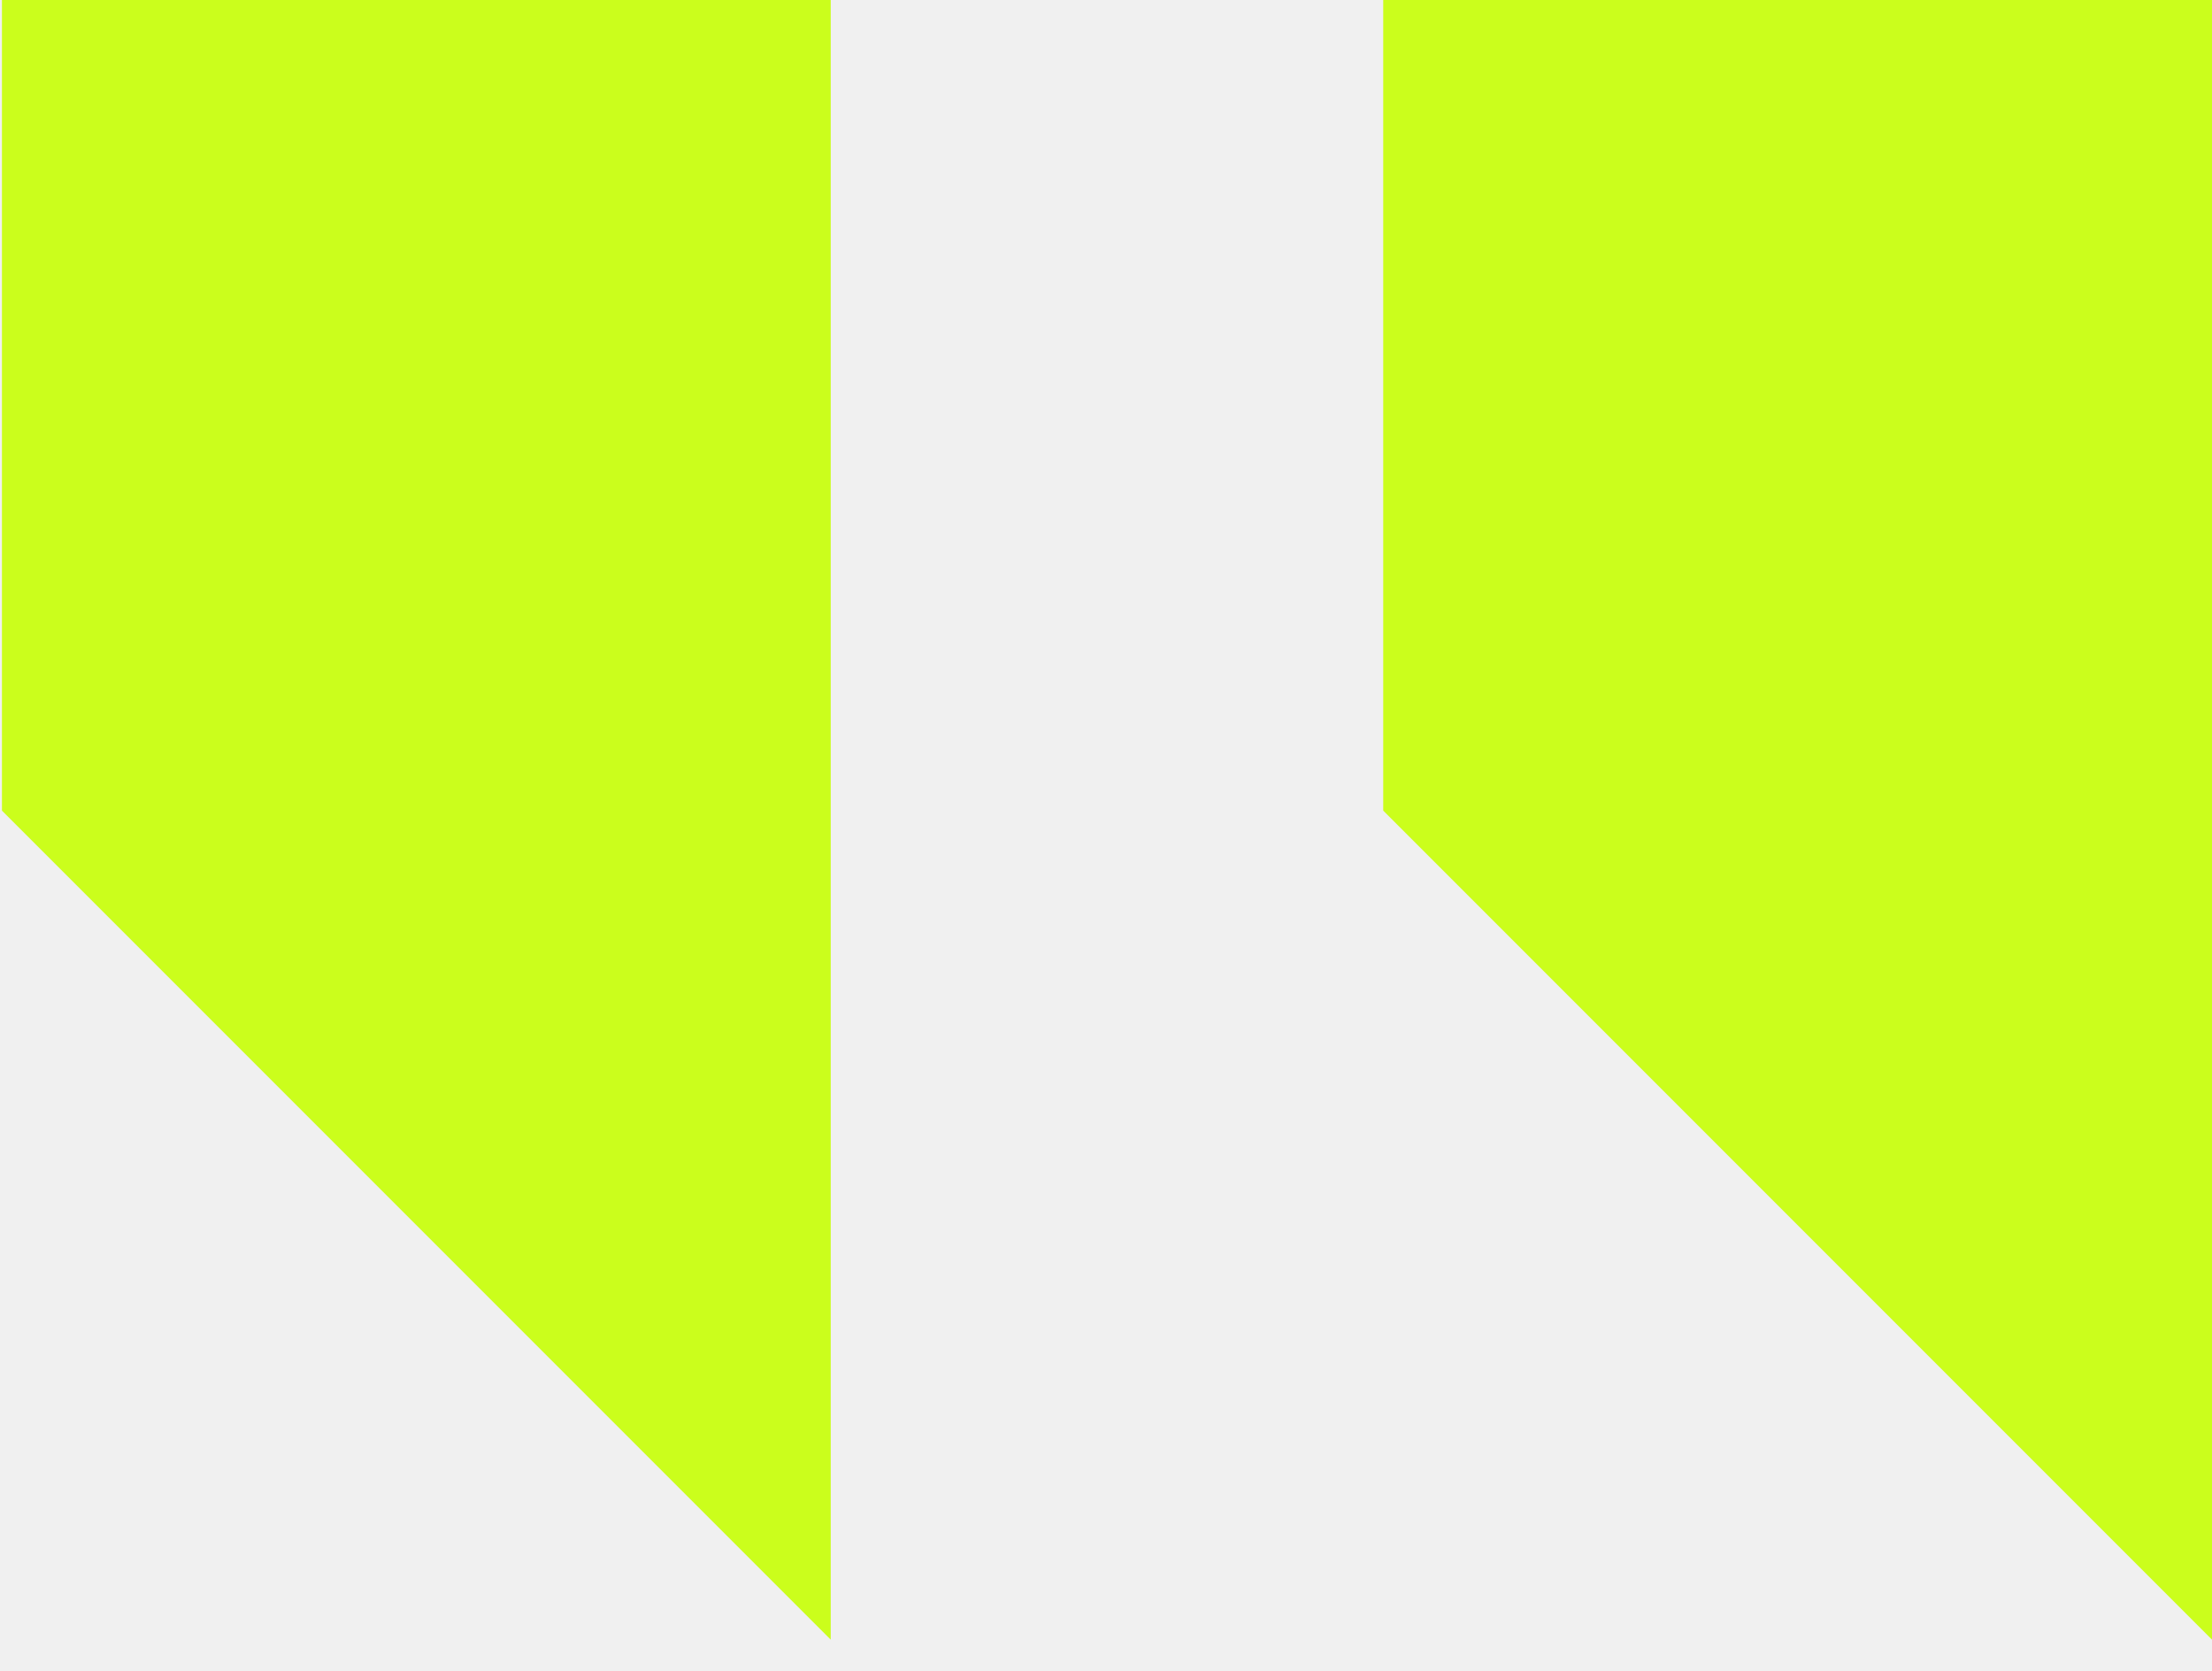
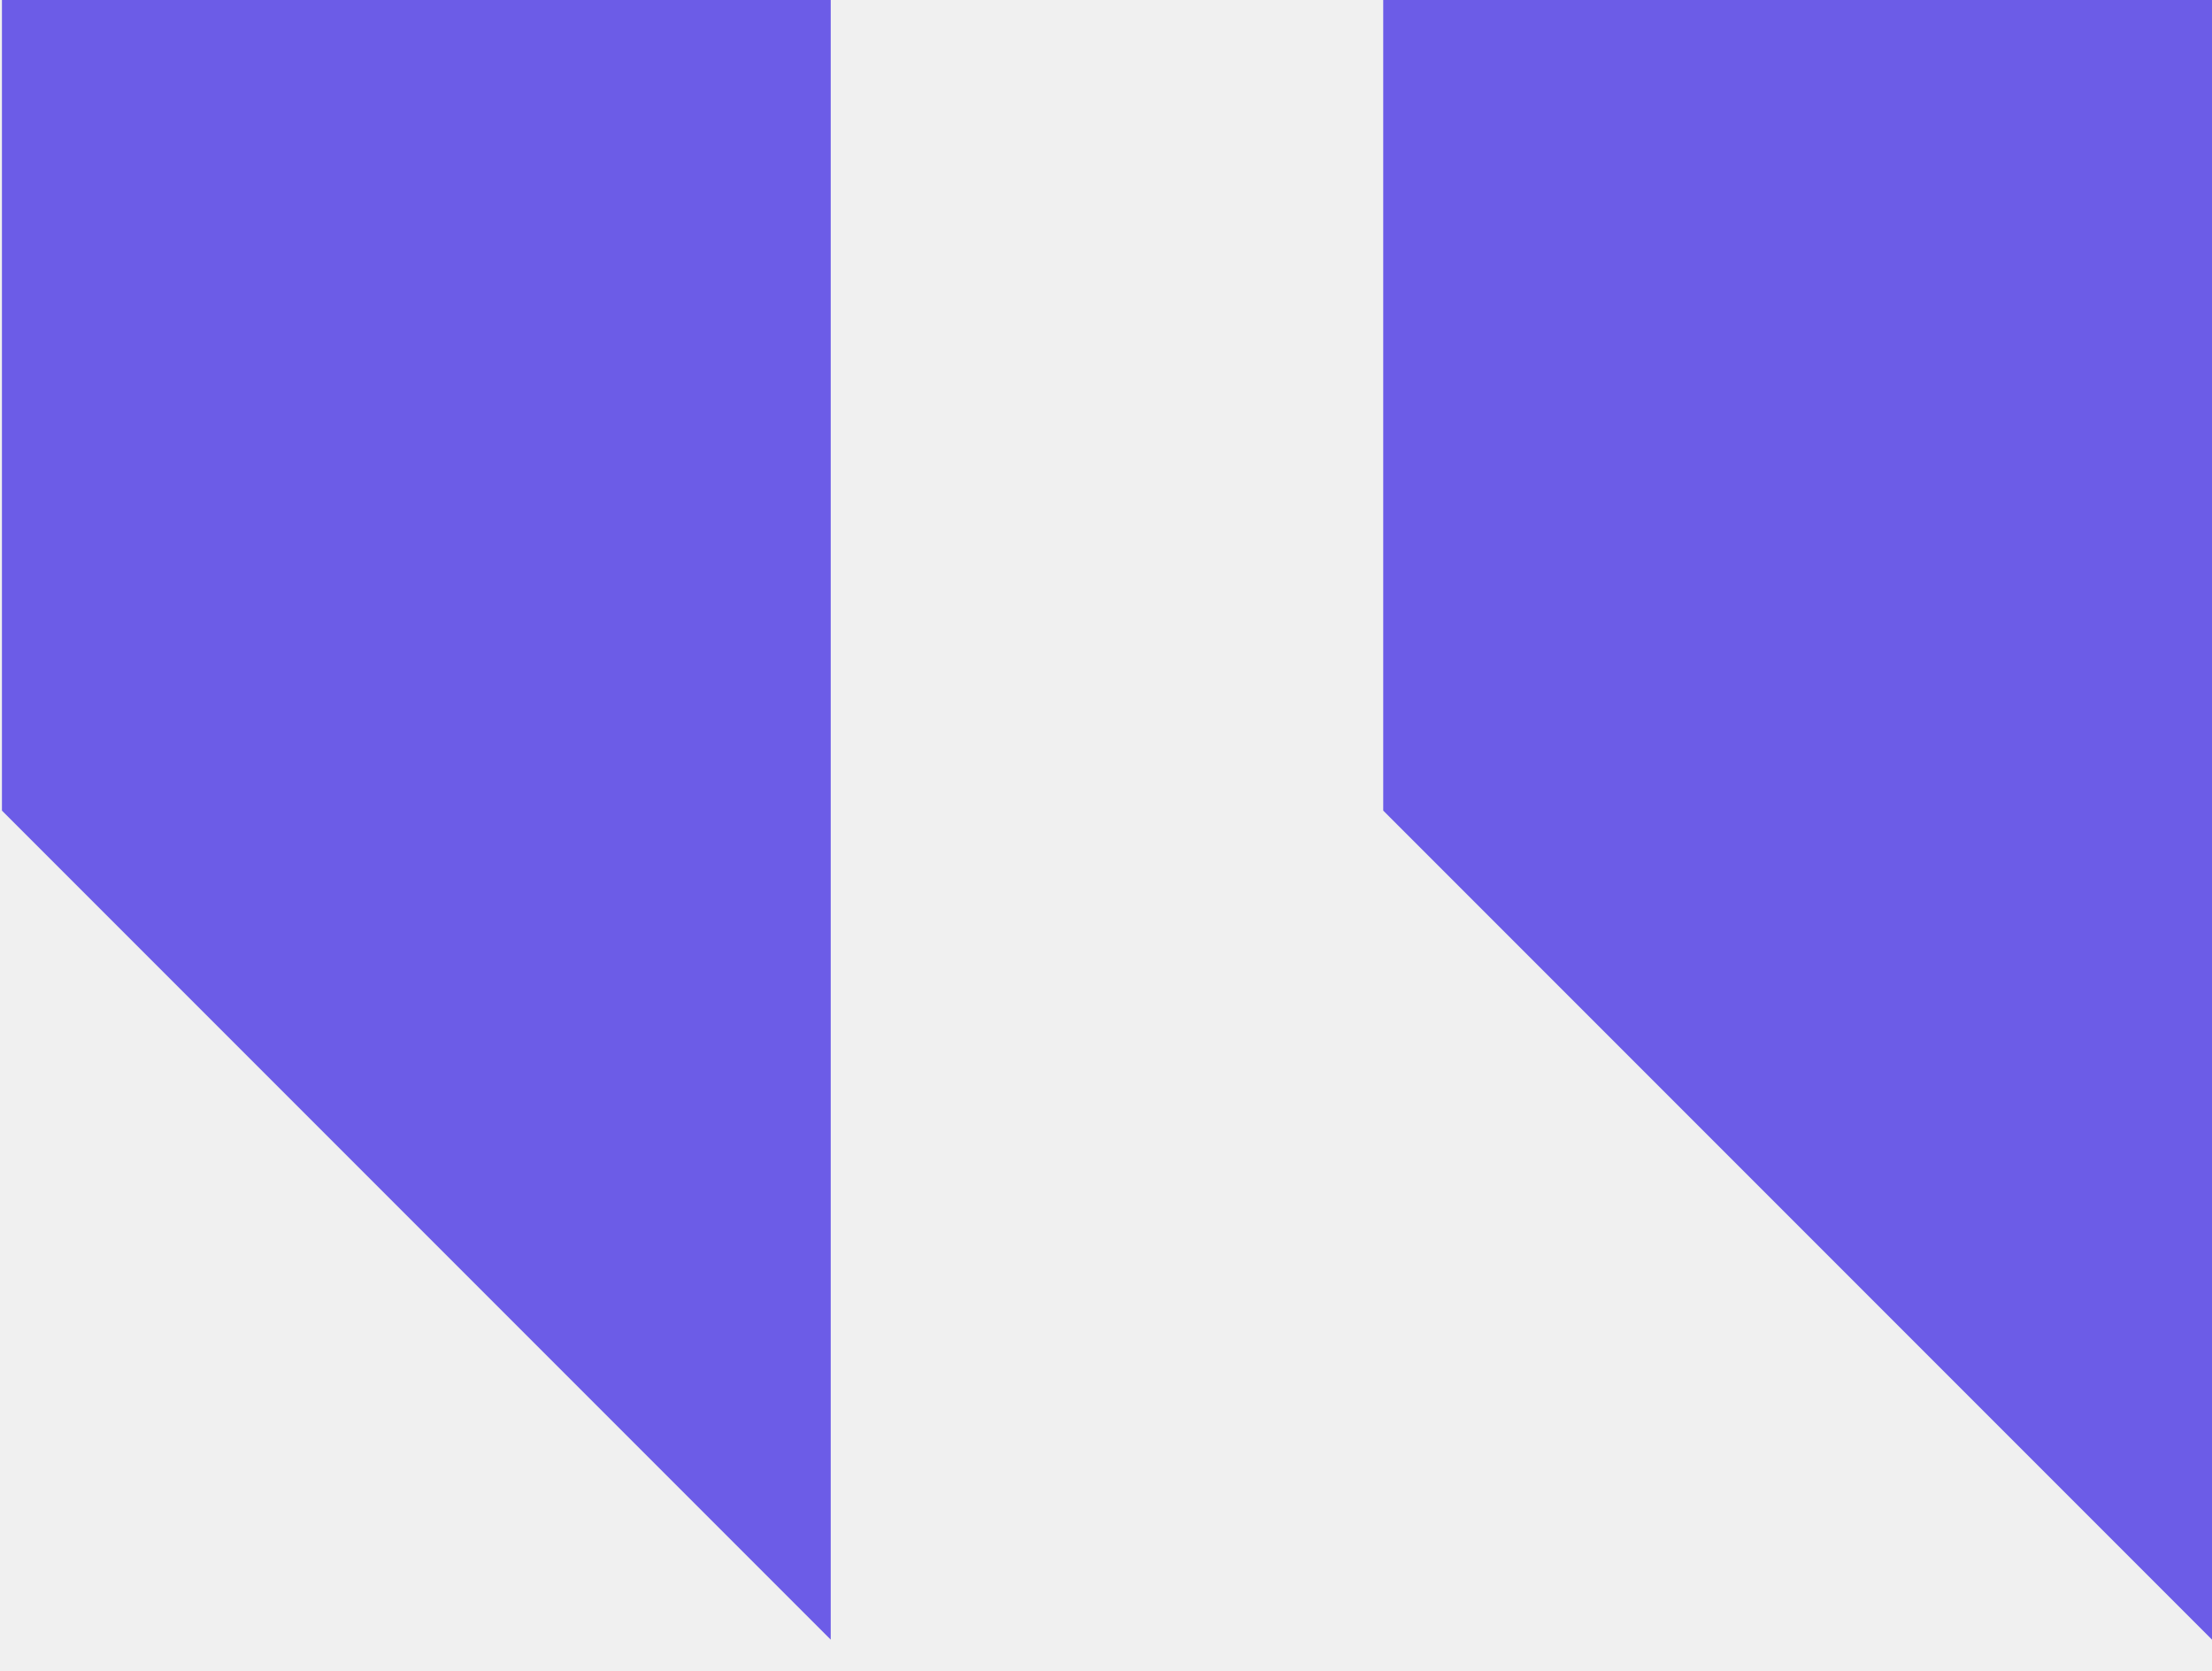
<svg xmlns="http://www.w3.org/2000/svg" width="49" height="37" viewBox="0 0 49 37" fill="none">
  <g clip-path="url(#clip0_196_693)">
-     <path d="M49 -0.408V36.31L30.641 17.951V-0.408H49Z" fill="#CBFE1C" />
-     <path d="M18.402 -0.408V36.31L0.043 17.951V-0.408H18.402Z" fill="#CBFE1C" />
+     <path d="M49 -0.408V36.31L30.641 17.951V-0.408H49Z" fill="#6C5CE7" />
+     <path d="M18.402 -0.408V36.31L0.043 17.951V-0.408H18.402Z" fill="#6C5CE7" />
  </g>
  <defs>
    <clipPath id="clip0_196_693">
      <rect width="48.958" height="36.718" fill="white" transform="matrix(-1 0 0 1 49 0)" />
    </clipPath>
  </defs>
</svg>
